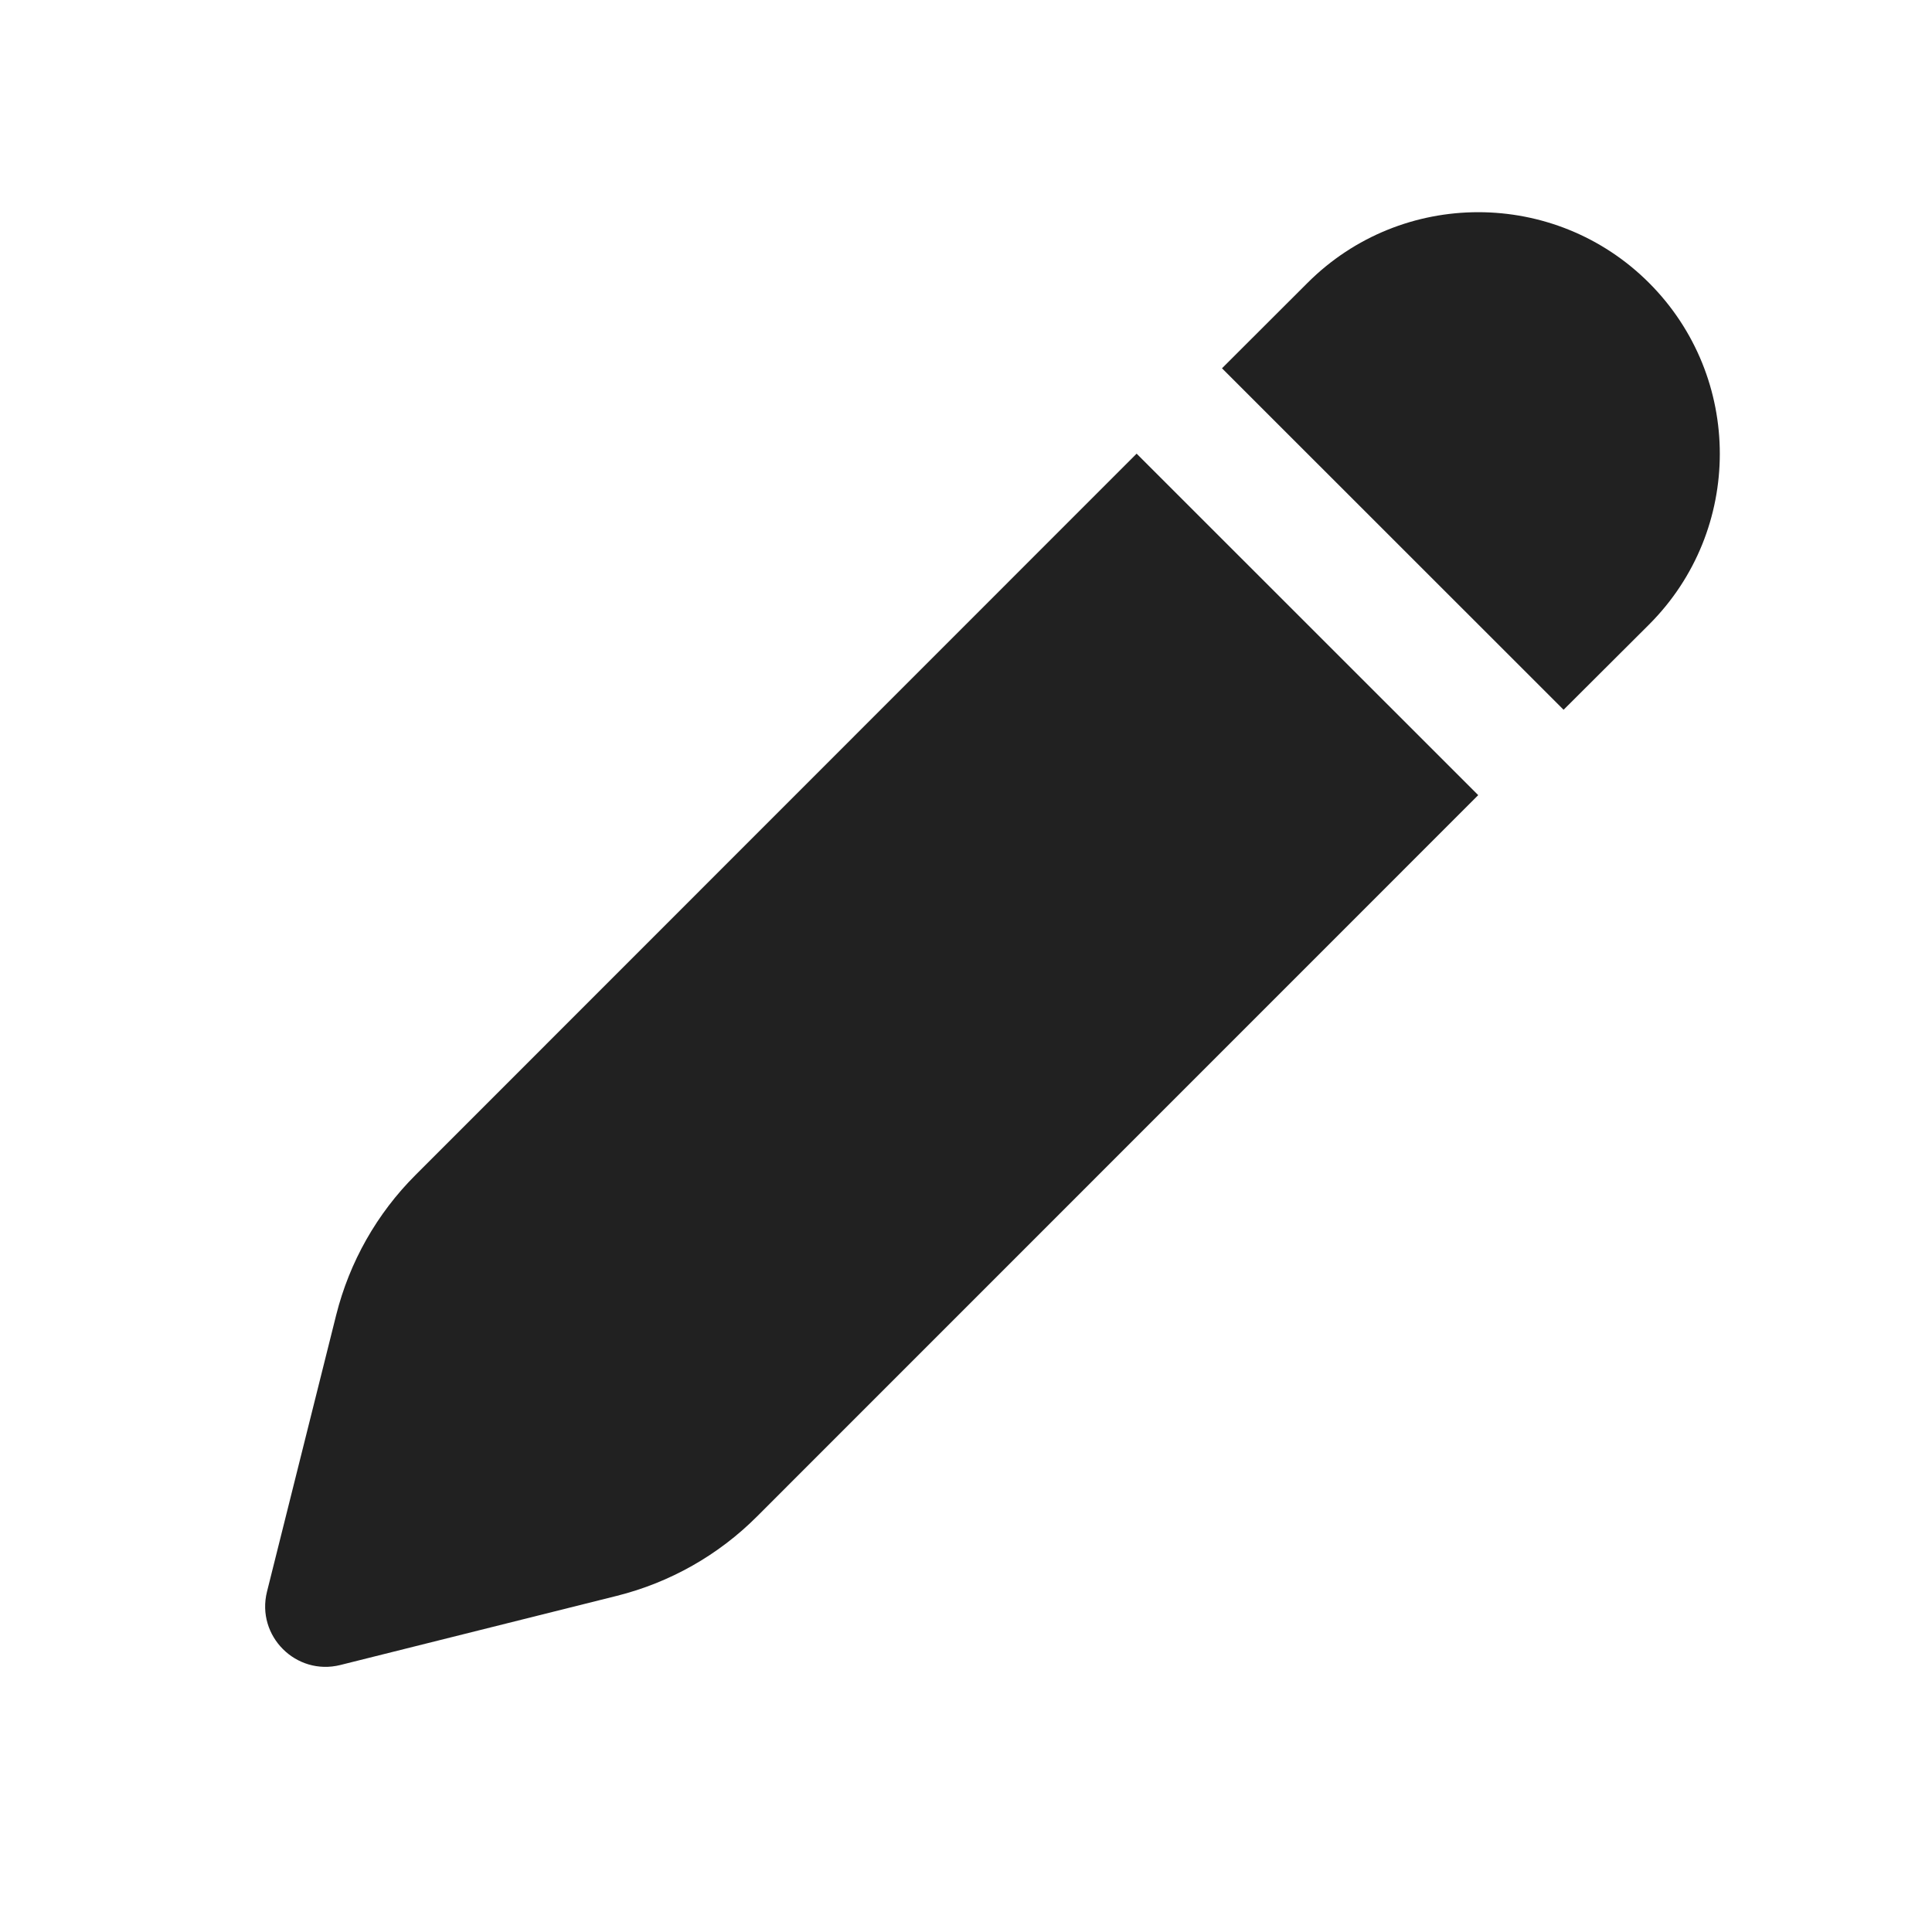
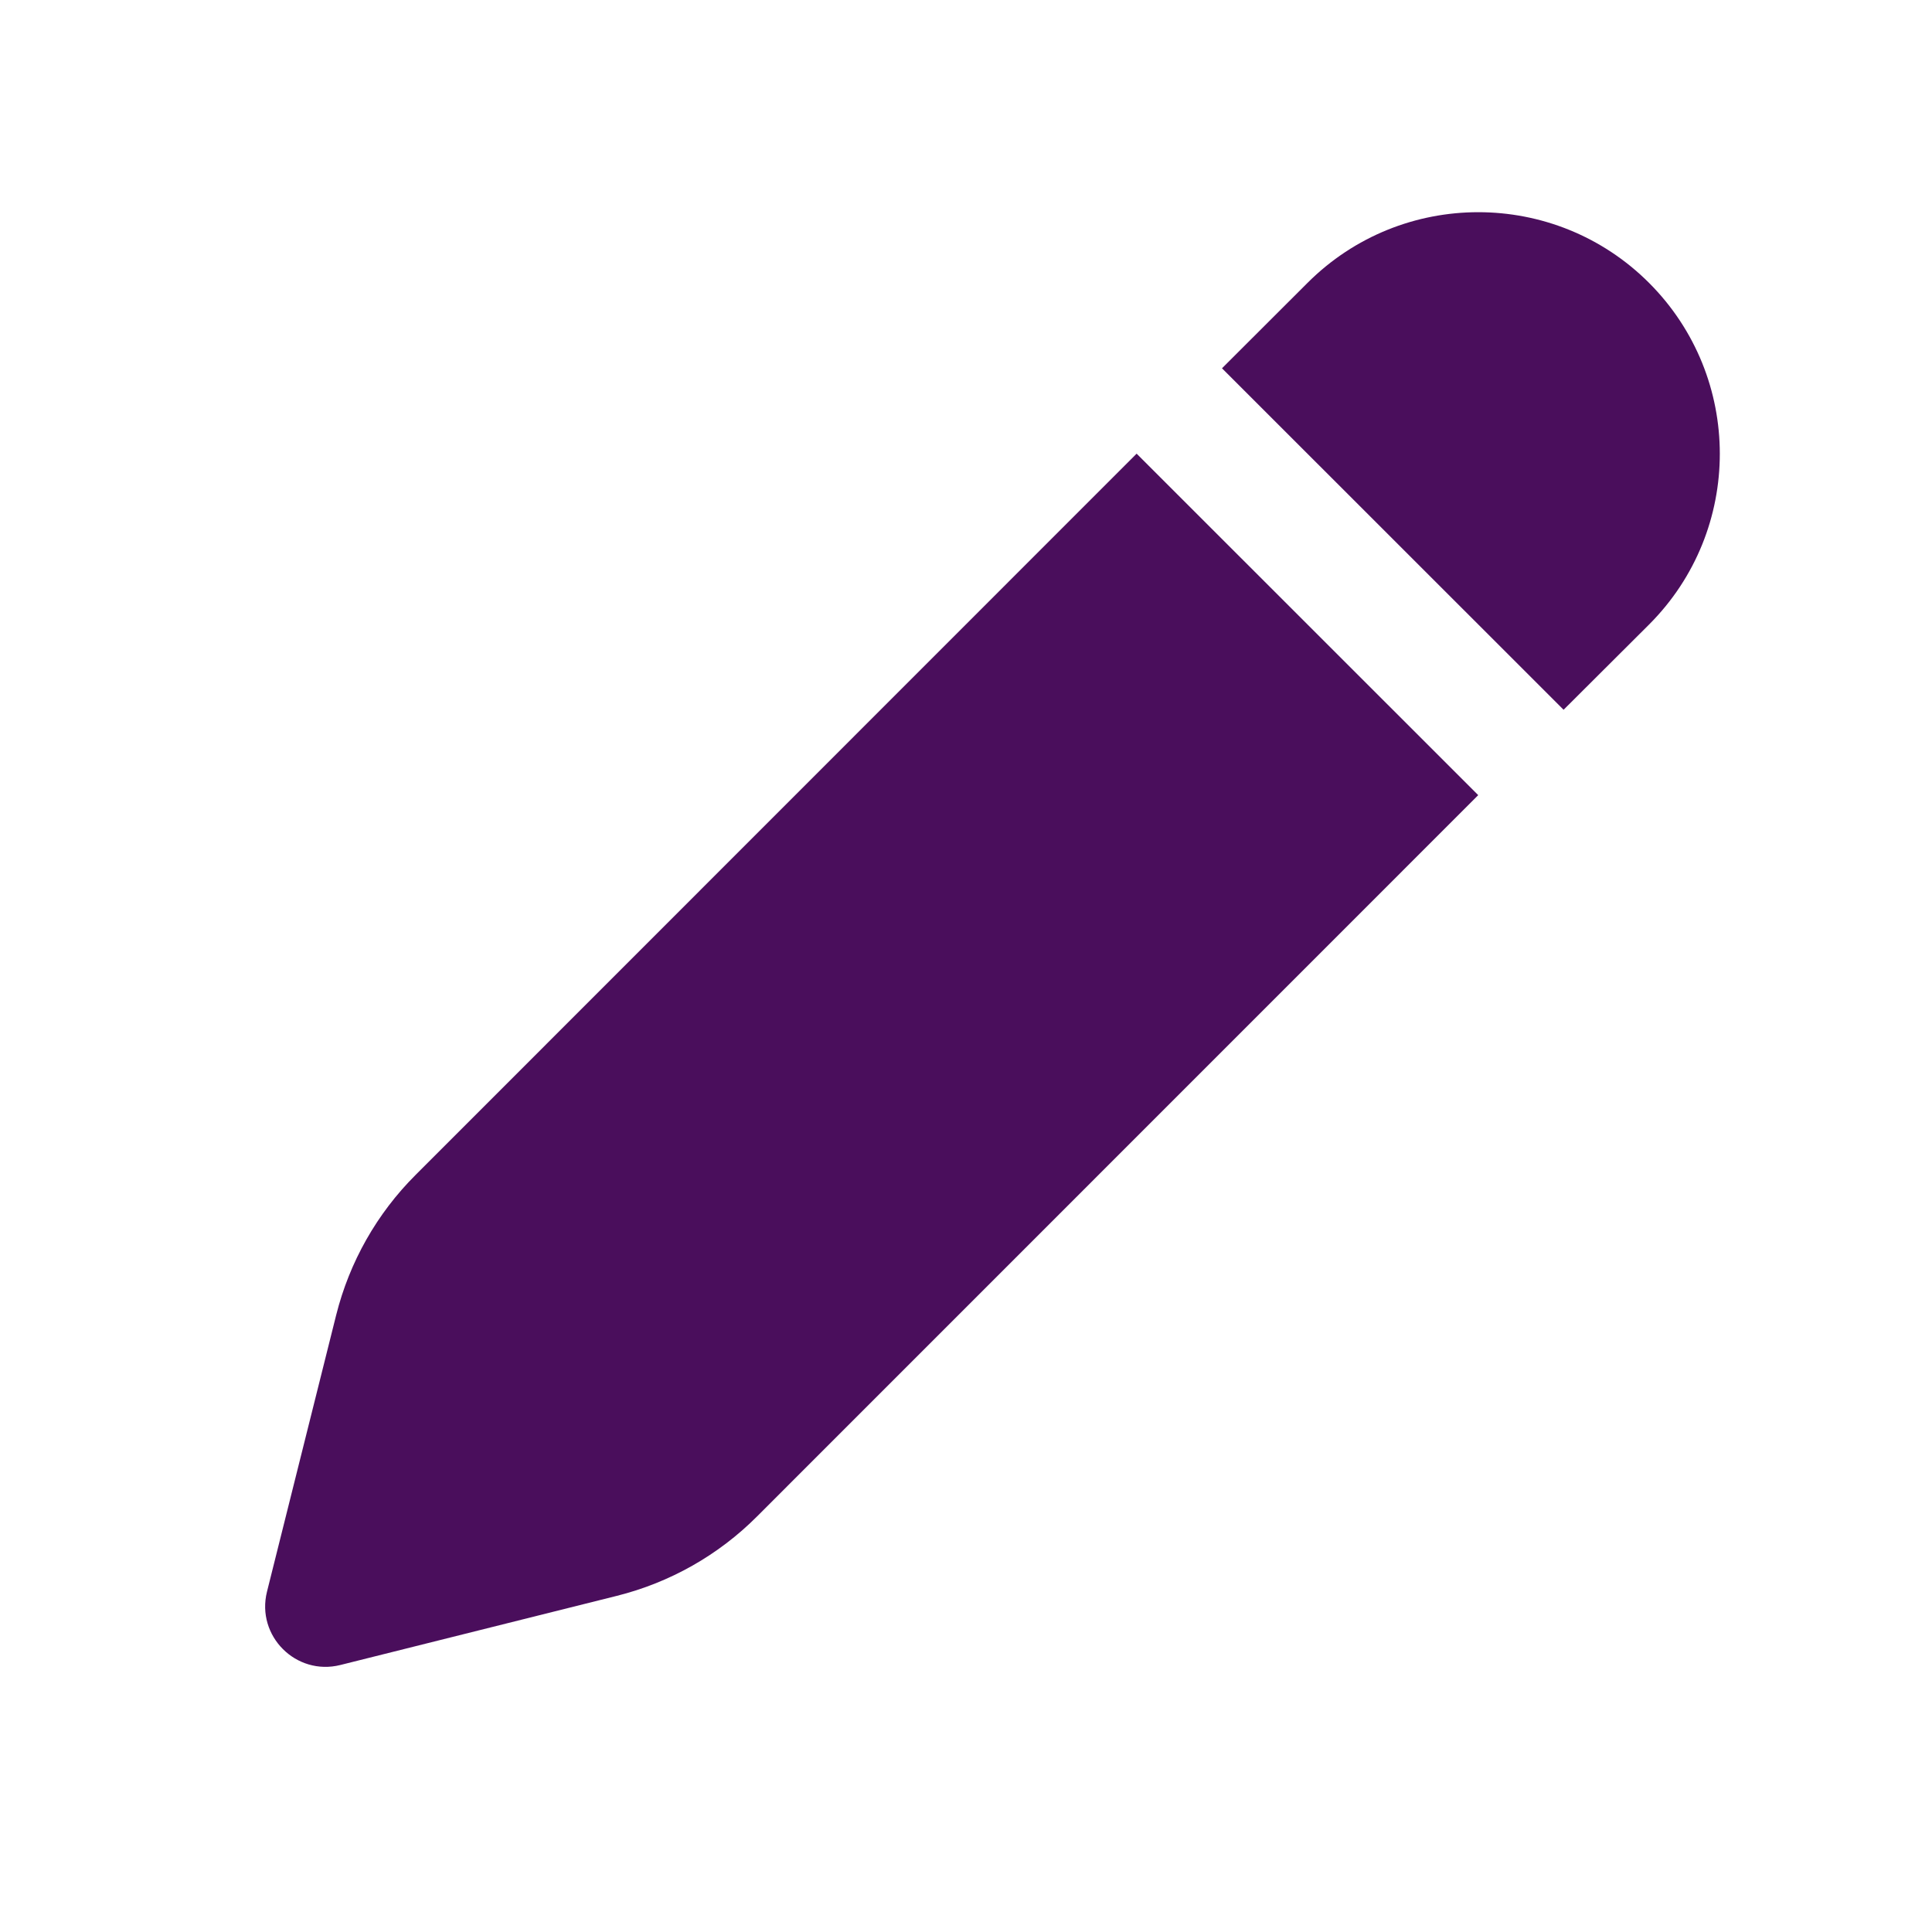
- <svg xmlns="http://www.w3.org/2000/svg" width="16" height="16" viewBox="0 0 16 16" id="edit">
-   <path fill="#212121" d="M12.242,6.585 L6.27,12.558 C5.95,12.879 5.548,13.106 5.109,13.216 L2.818,13.789 C2.452,13.88 2.12,13.549 2.211,13.182 L2.784,10.891 C2.894,10.452 3.121,10.05 3.442,9.73 L9.413,3.757 L12.242,6.585 Z M13.657,2.343 C14.438,3.125 14.438,4.391 13.657,5.172 L12.949,5.878 L10.12,3.05 L10.828,2.343 C11.609,1.562 12.876,1.562 13.657,2.343 Z" />
+ <svg xmlns="http://www.w3.org/2000/svg" width="16" height="16" viewBox="0 0 16 16">
+   <path fill="#4a0e5c" d="M12.242,6.585 L6.27,12.558 C5.95,12.879 5.548,13.106 5.109,13.216 L2.818,13.789 C2.452,13.88 2.12,13.549 2.211,13.182 L2.784,10.891 C2.894,10.452 3.121,10.05 3.442,9.73 L9.413,3.757 L12.242,6.585 Z M13.657,2.343 C14.438,3.125 14.438,4.391 13.657,5.172 L12.949,5.878 L10.12,3.05 L10.828,2.343 C11.609,1.562 12.876,1.562 13.657,2.343 Z" />
</svg>
